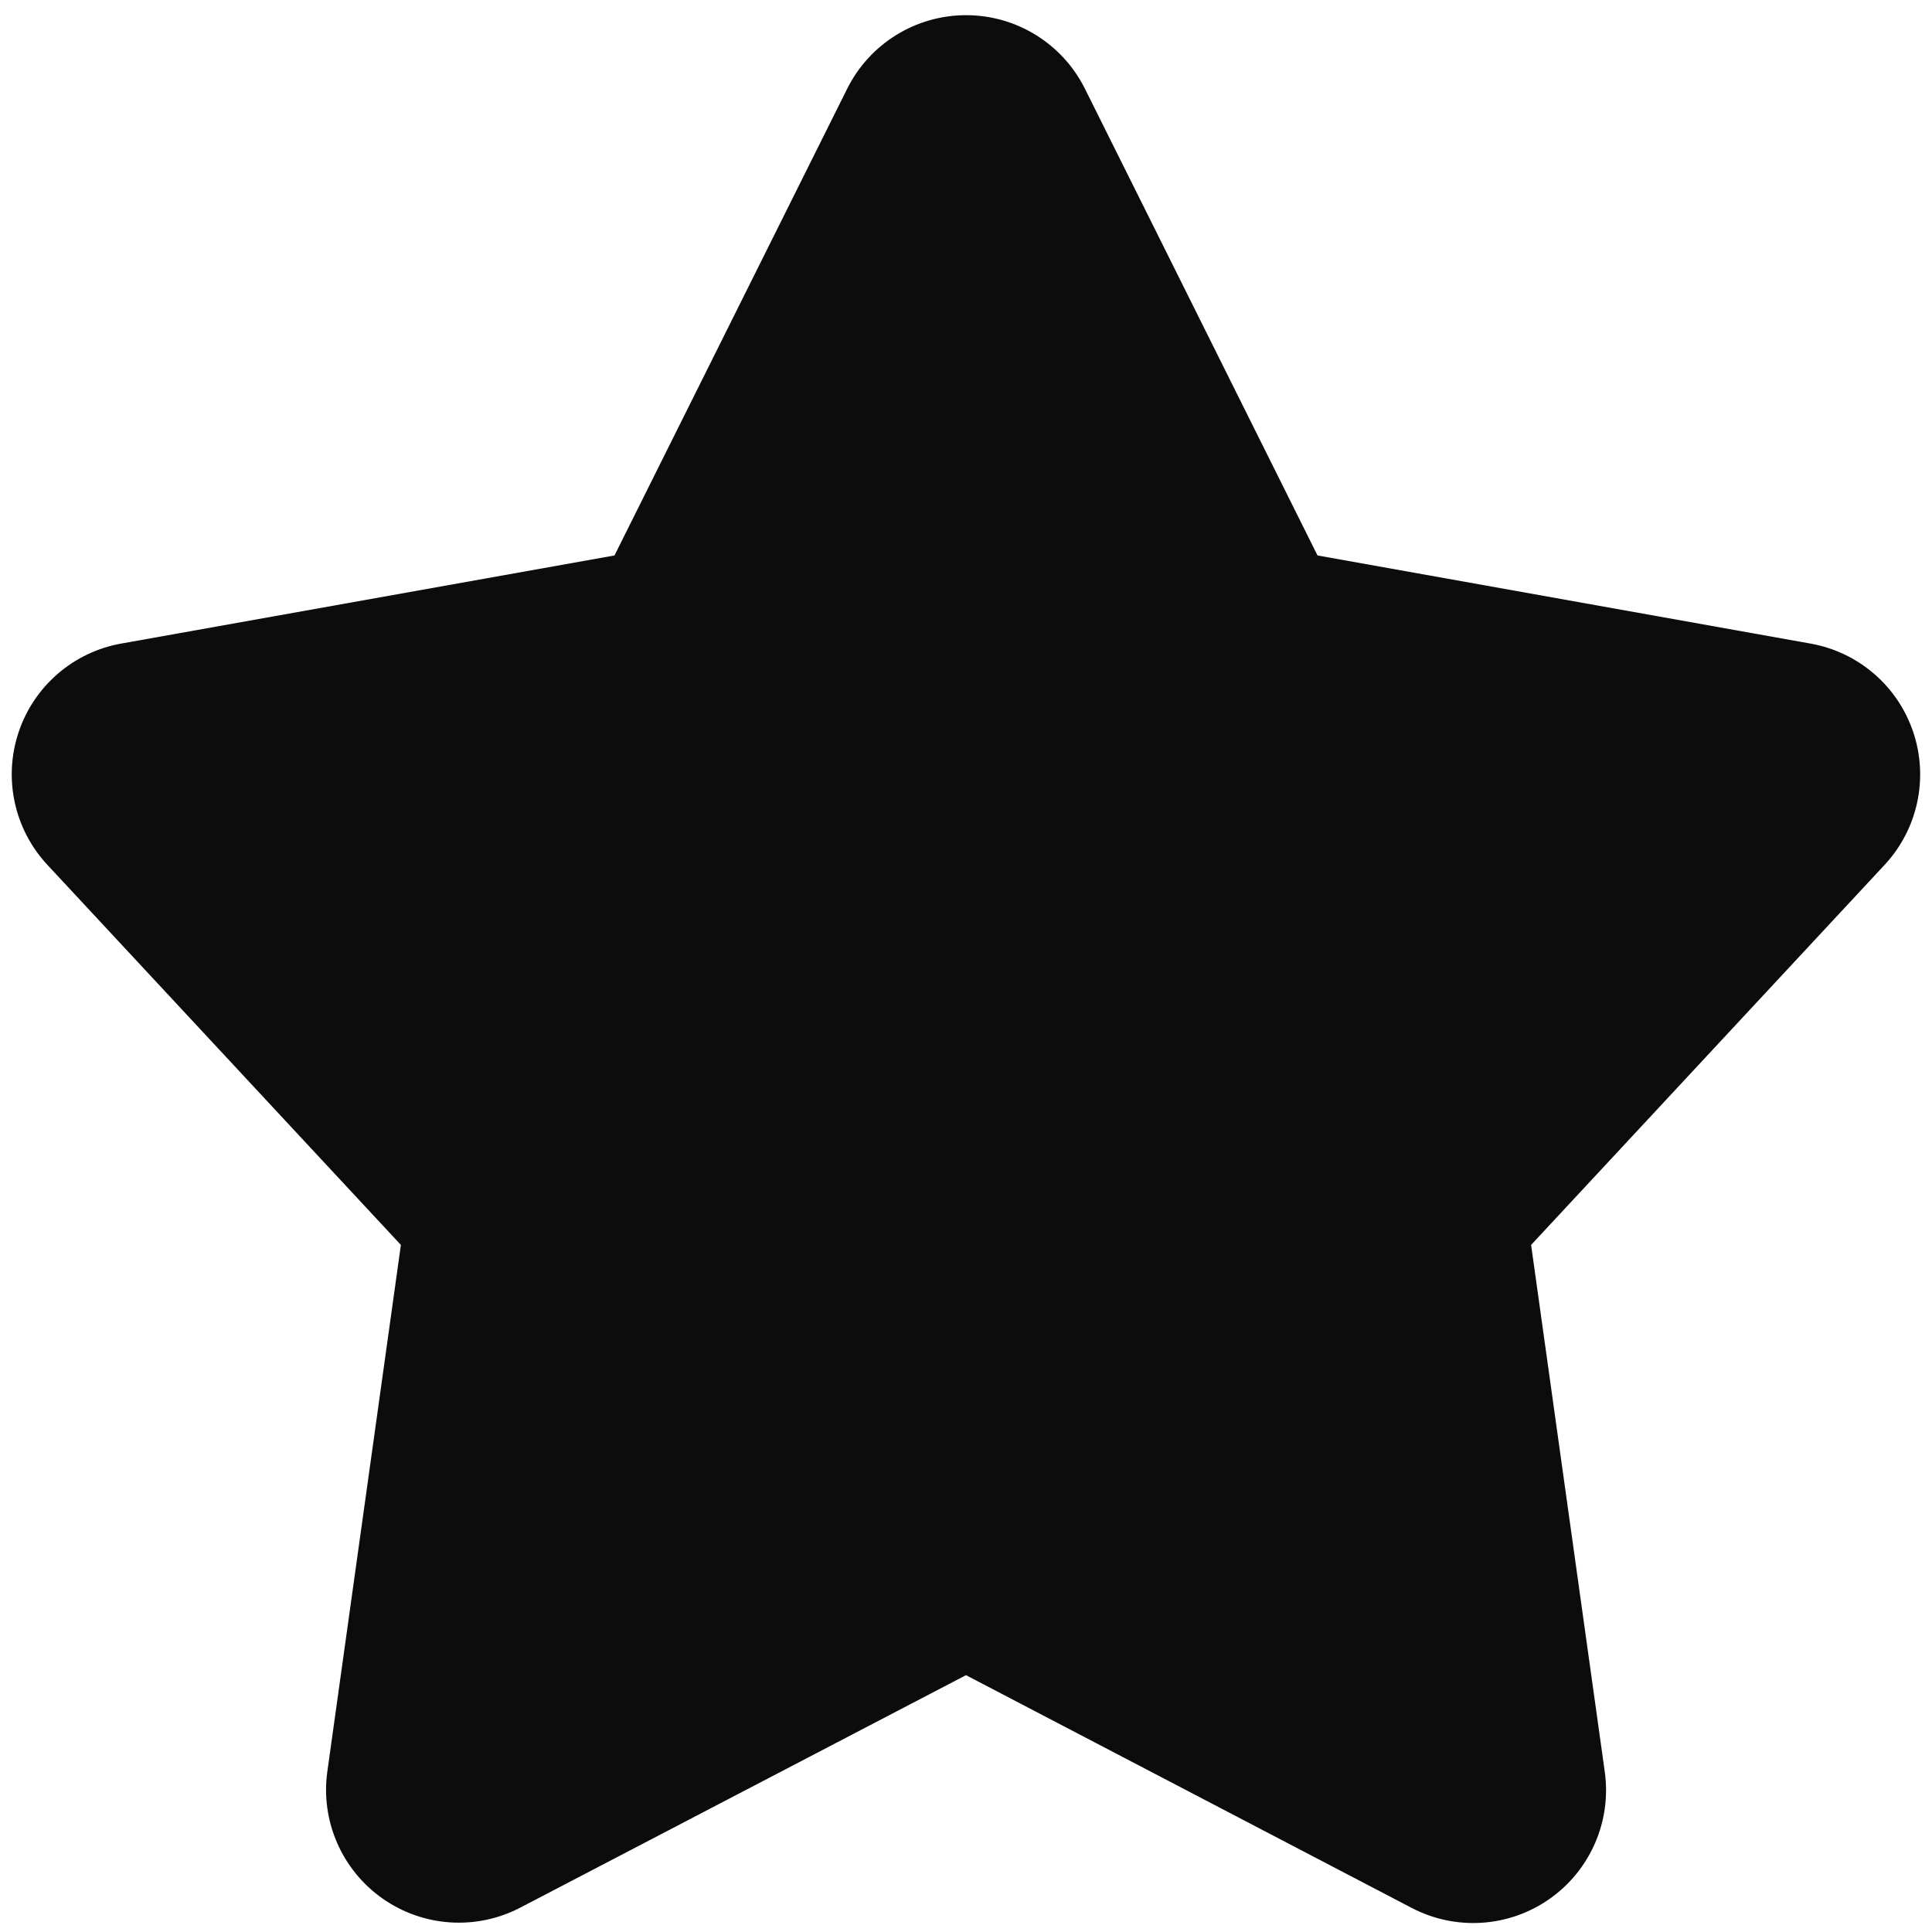
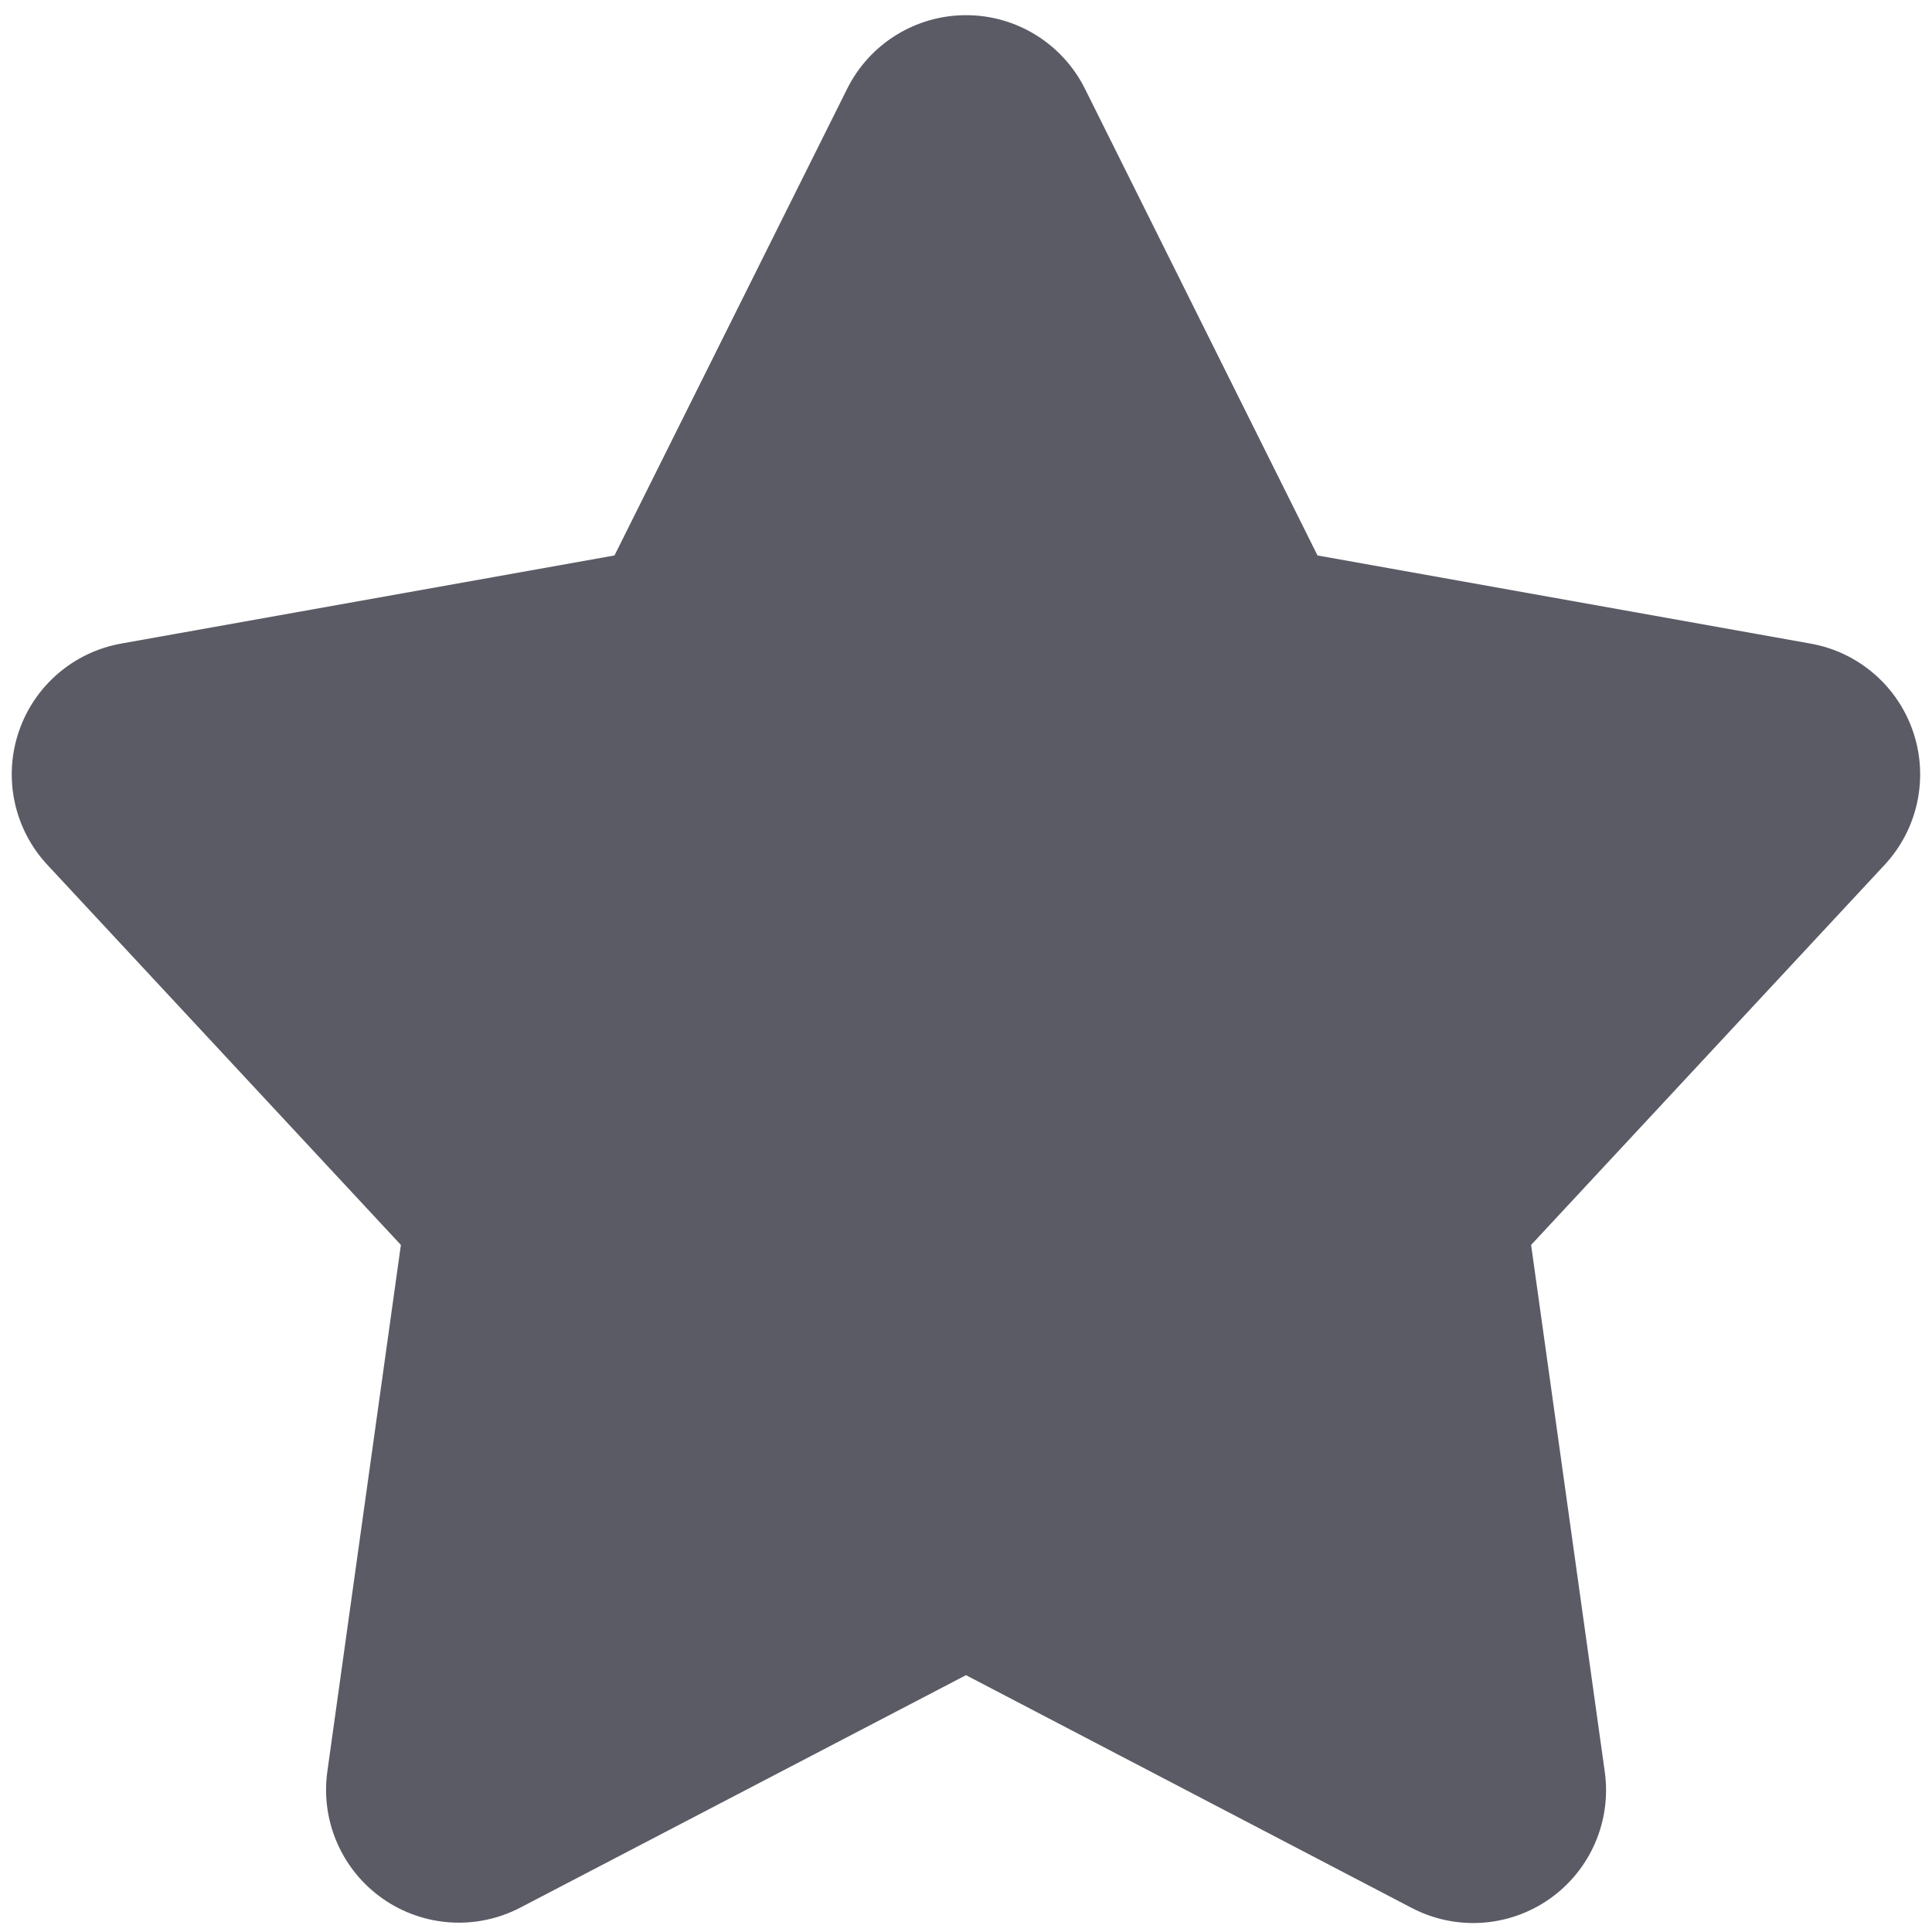
<svg xmlns="http://www.w3.org/2000/svg" width="16" height="16" viewBox="0 0 16 16">
  <style>
    :root {
      color-scheme: light dark;
    }
    path {
-       fill: #0C0C0D; /* --grey-90 at https://searchfox.org/mozilla-central/rev/d6576544301cacc0e393fbc919c53e4e6b0d46ec/devtools/client/themes/variables.css#128 */
+       fill: rgb(91, 91, 102); /* https://searchfox.org/mozilla-central/rev/d6576544301cacc0e393fbc919c53e4e6b0d46ec/browser/themes/shared/browser-custom-colors.css#74 */
    }
    @media (prefers-color-scheme: dark) {
      path {
-         fill: #B1B1B3; /* --grey-40 at https://searchfox.org/mozilla-central/rev/d6576544301cacc0e393fbc919c53e4e6b0d46ec/devtools/client/themes/variables.css#254 */
+         fill: rgb(251, 251, 254); /* https://searchfox.org/mozilla-central/rev/d6576544301cacc0e393fbc919c53e4e6b0d46ec/browser/themes/shared/browser-custom-colors.css#74 */
      }
    }
  </style>
  <path d="M15.845 6.064A1.1 1.1 0 0 0 15 5.331L10.911 4.6 8.985.735a1.1 1.1 0 0 0-1.969 0L5.089 4.6l-4.081.729a1.1 1.1 0 0 0-.615 1.834L3.32 10.31l-.609 4.36a1.1 1.1 0 0 0 1.6 1.127L8 13.873l3.69 1.927a1.1 1.1 0 0 0 1.6-1.127l-.61-4.363 2.926-3.146a1.1 1.1 0 0 0 .239-1.1z" />
</svg>
